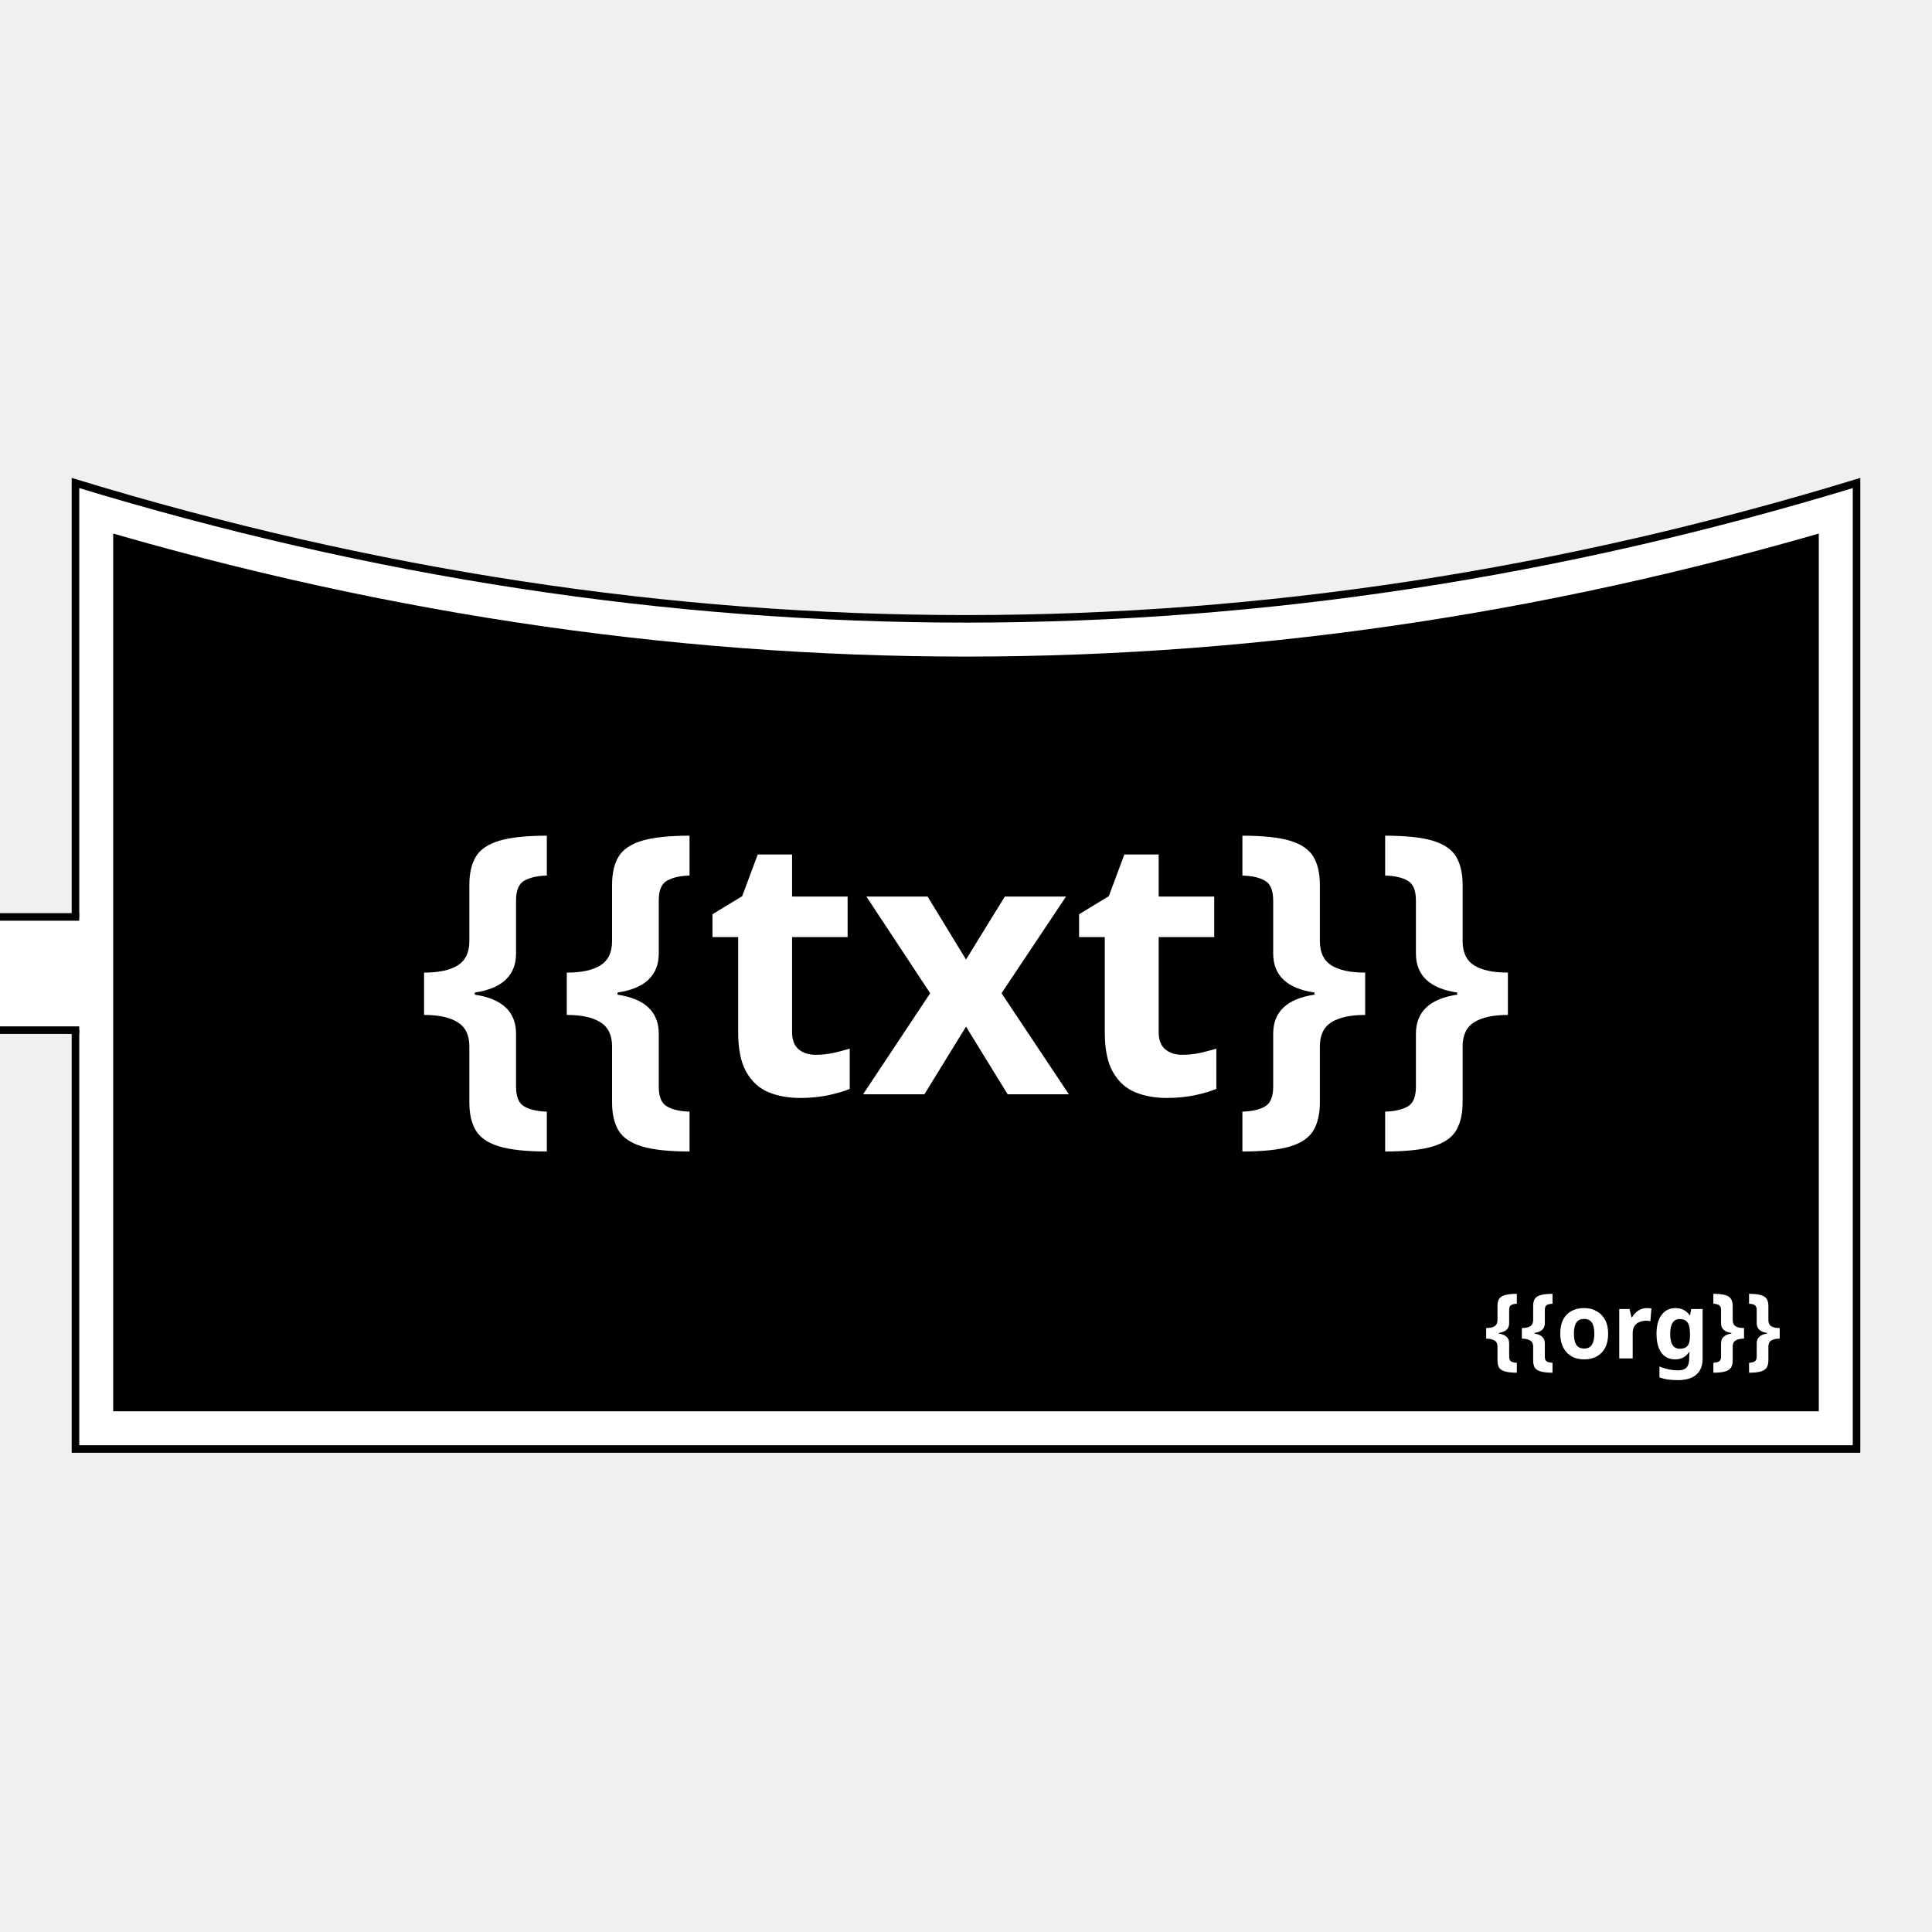
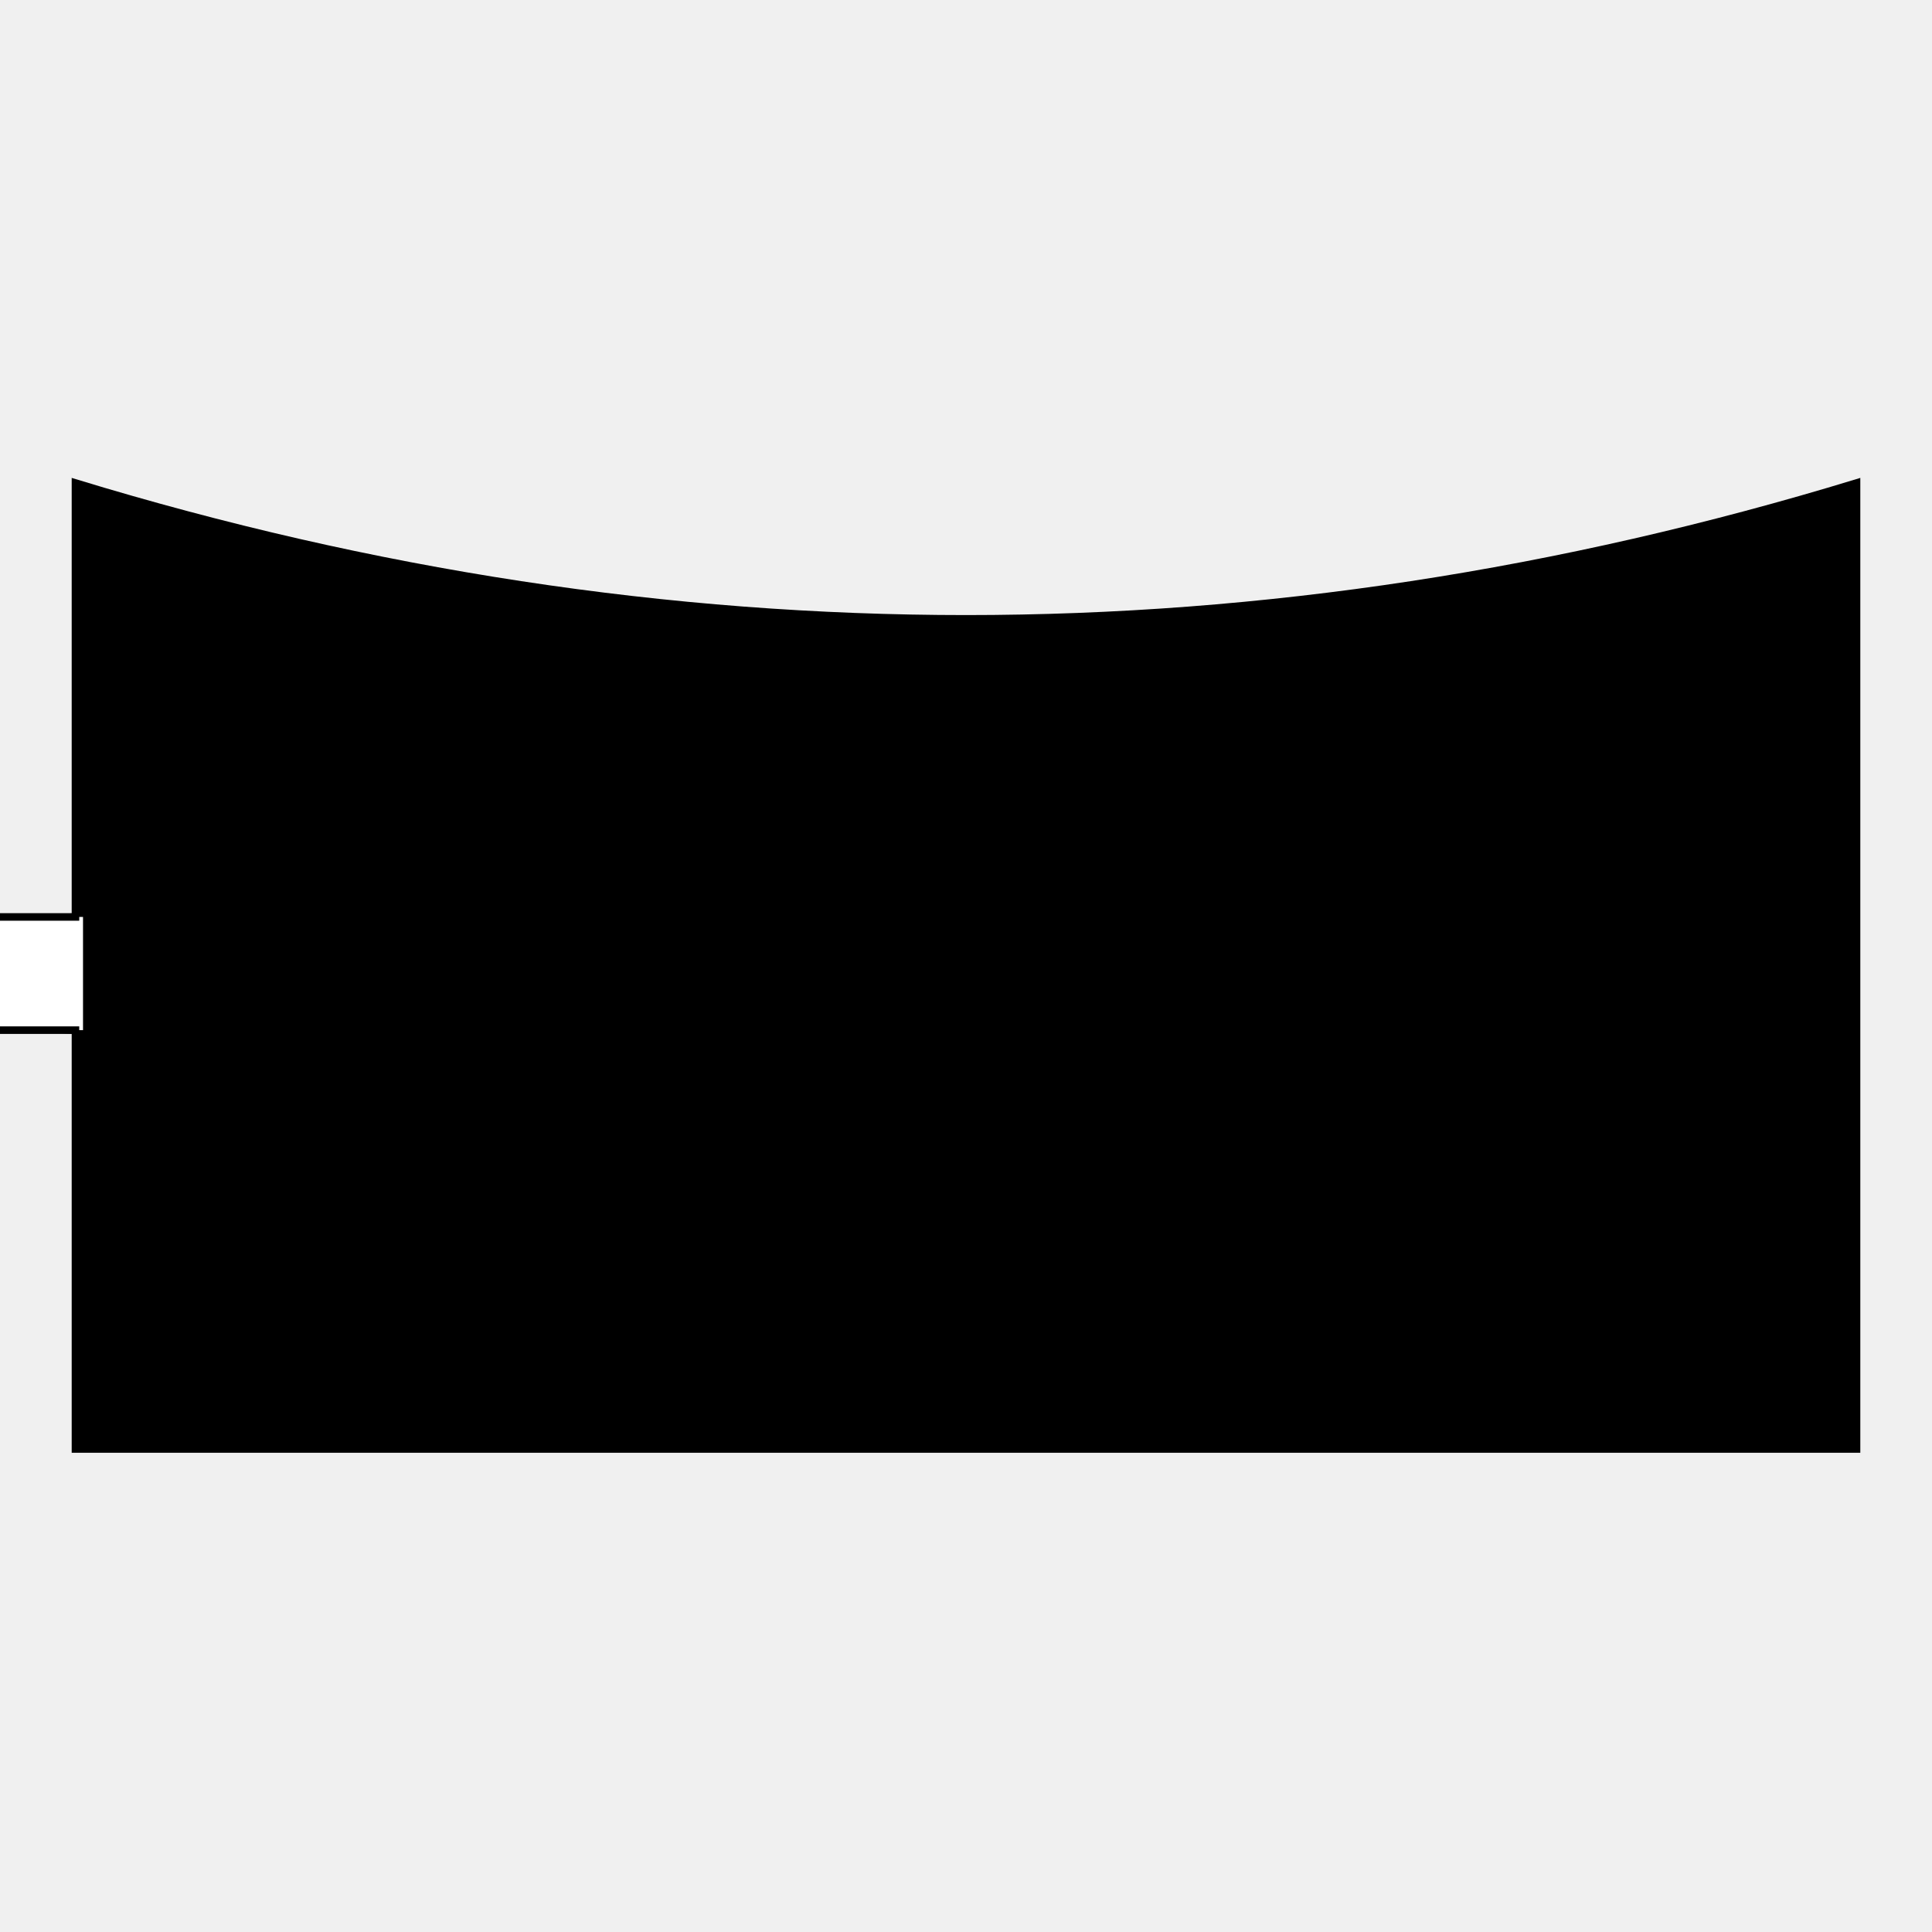
<svg xmlns="http://www.w3.org/2000/svg" version="1.1" width="256" height="256" viewbox="0 0 256 256">
  <defs>
    <clipPath id="symbol">
      <path d="M10,64 L10,192 L246,192 L246,64 Q128,100 10,64 Z" />
    </clipPath>
  </defs>
-   <path d="M10,64 L10,192 L246,192 L246,64 Q128,100 10,64 Z" fill="{{fillcolor}}" stroke-width="10" stroke="#FFFFFF" clip-path="url(#symbol)" />
+   <path d="M10,64 L10,192 L246,192 L246,64 Q128,100 10,64 Z" fill="{{colorPrimary}}" stroke-width="10" stroke="{{colorAccent}}" clip-path="url(#symbol)" />
  <path d="M10,64 L10,192 L246,192 L246,64 Q128,100 10,64 Z" fill="none" stroke-width="1" stroke="#000000" />
  <rect x="0" y="121.5" width="11" height="15" fill="#FFFFFF" />
  <path d="M10,121 L10,121.5 L0,121.5 M0,136.5 L10,136.5 L10,137" stroke="#000000" stroke-width="1" />
-   <text style="font-family: 'Lubalin Graph', 'Roboto Slab'; font-weight: bold; text-anchor: middle; font-size: 48px; " fill="#FFFFFF" x="128" y="145">{{txt}}</text>
-   <text style="font-family: 'Lubalin Graph', 'Roboto Slab'; font-weight: bold; text-anchor: end;" fill="#FFFFFF" x="236" y="180">{{org}}</text>
+   <text style="font-family: 'Lubalin Graph', 'Roboto Slab'; font-weight: bold; text-anchor: middle; font-size: 48px; " fill="{{colorAccent}}" x="128" y="145">{{txt}}</text>
+   <text style="font-family: 'Lubalin Graph', 'Roboto Slab'; font-weight: bold; text-anchor: end;" fill="{{colorAccent}}" x="236" y="180">{{org}}</text>
</svg>
